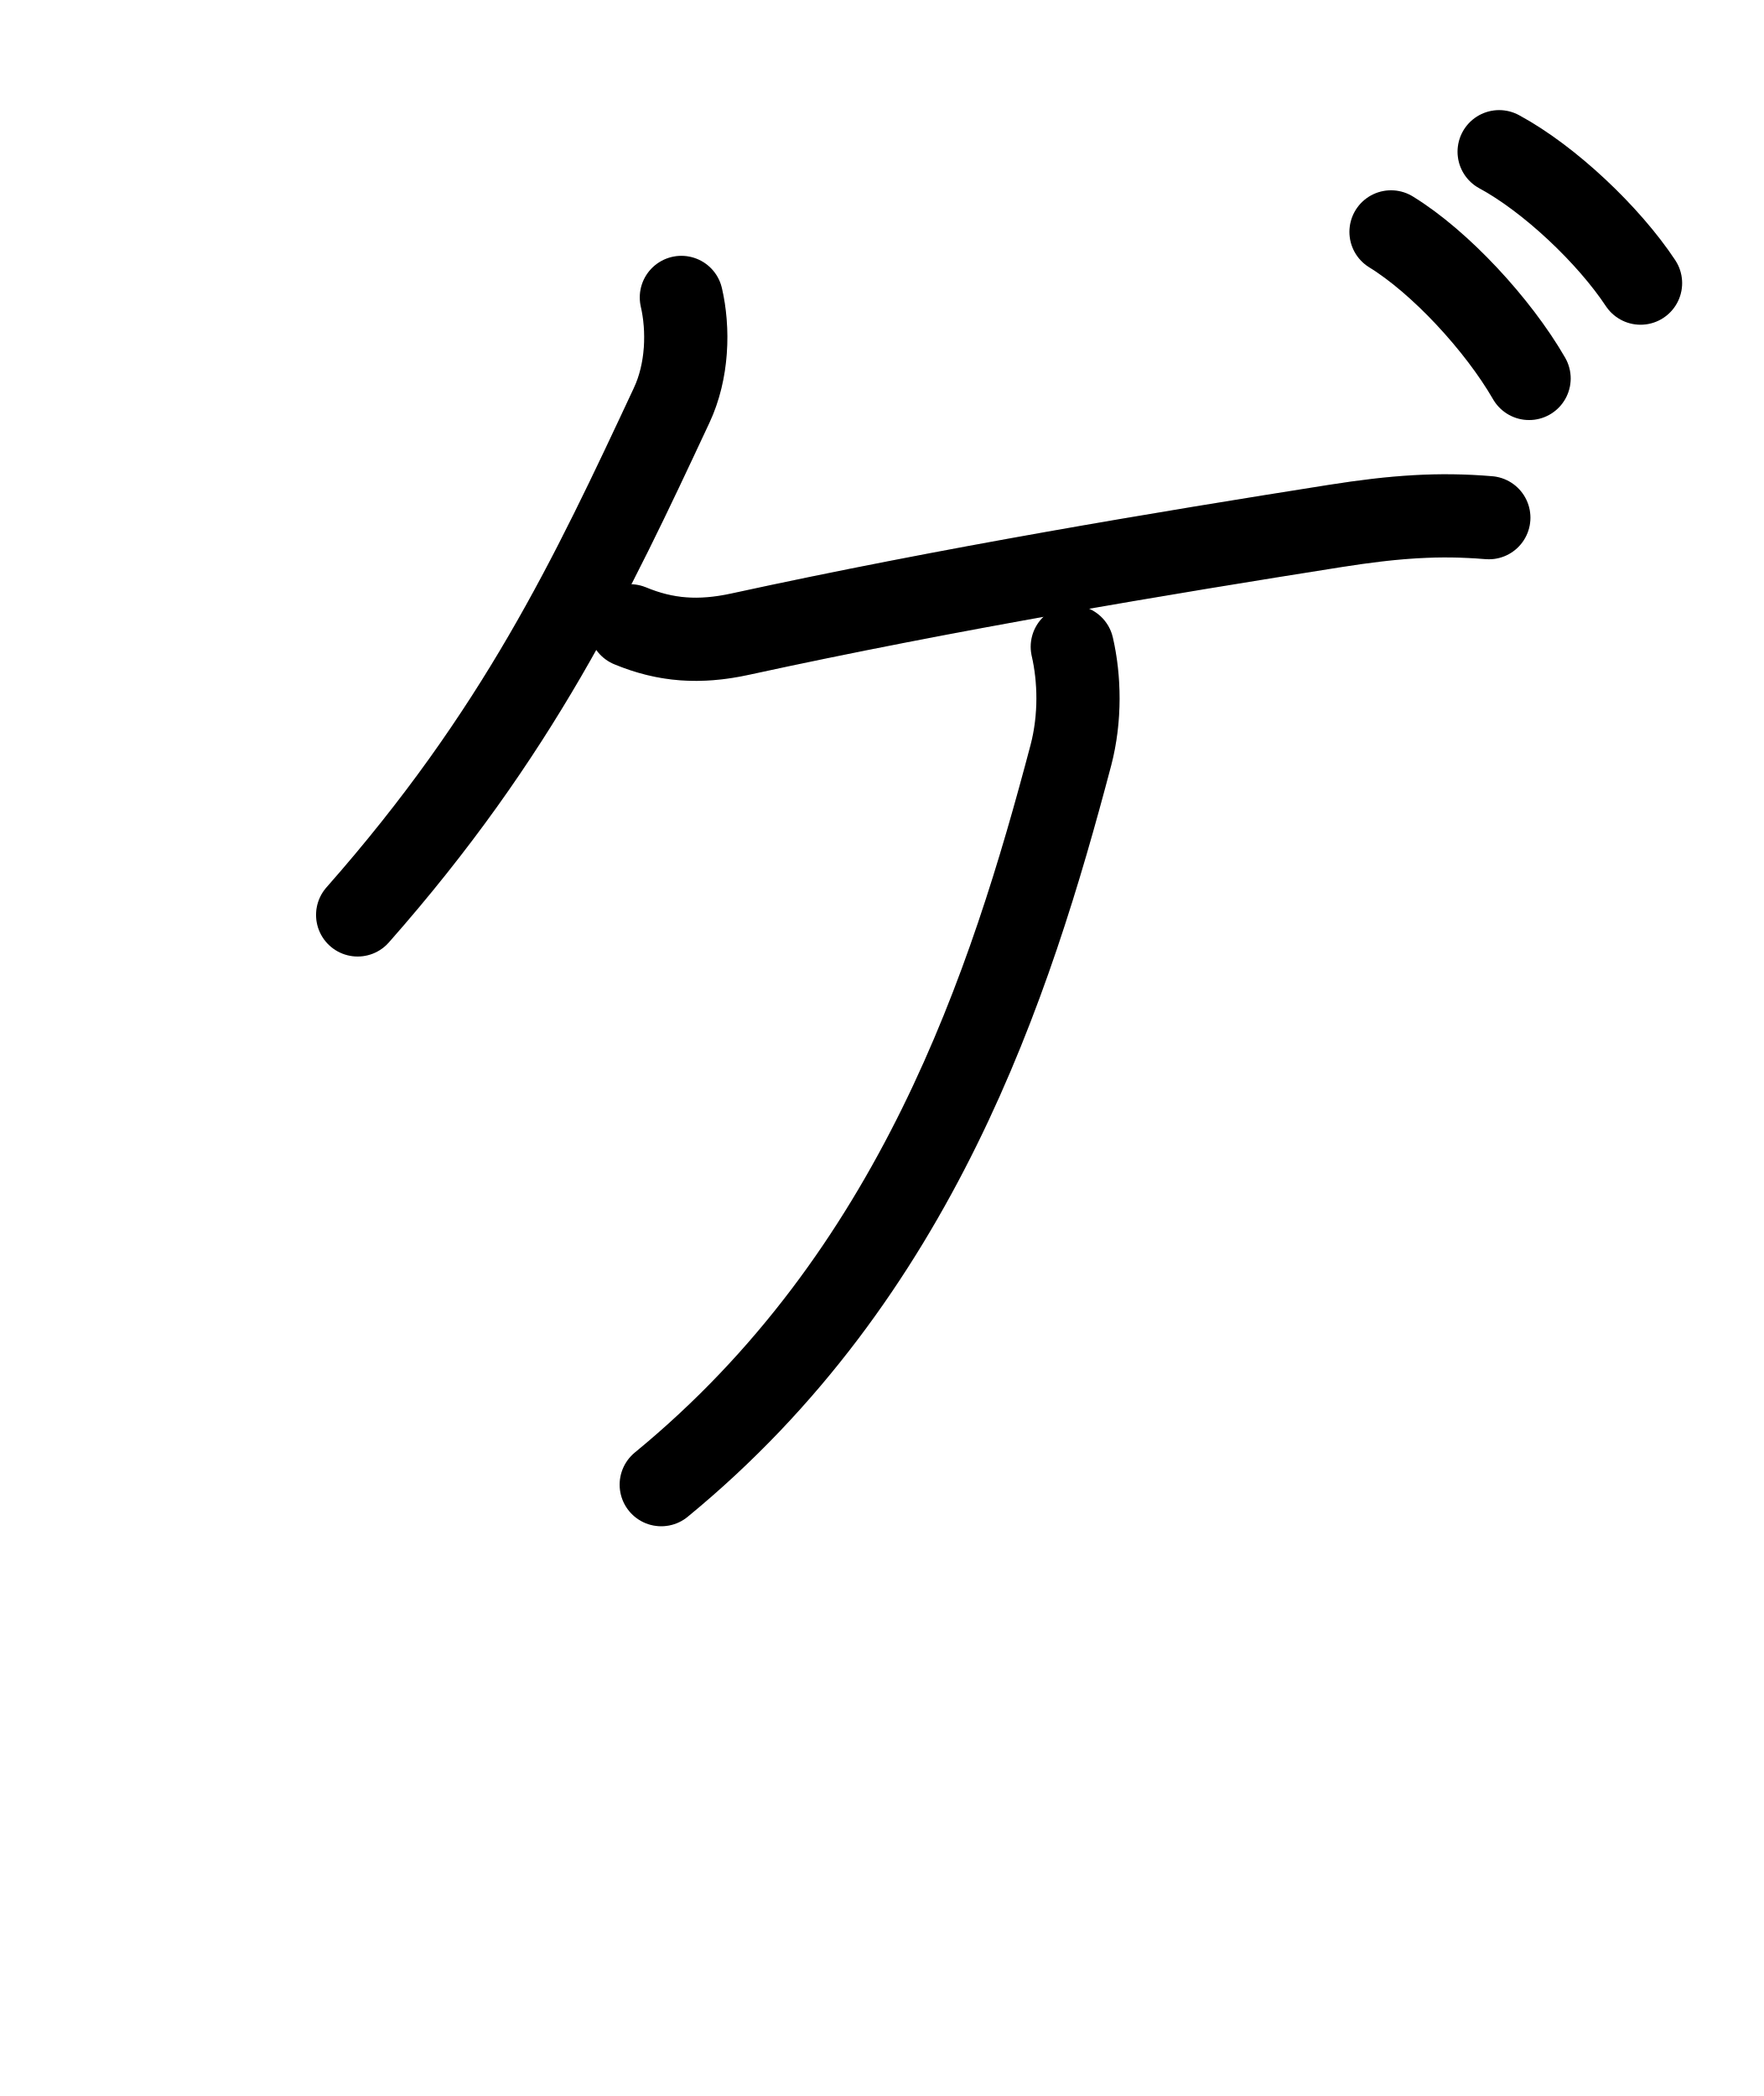
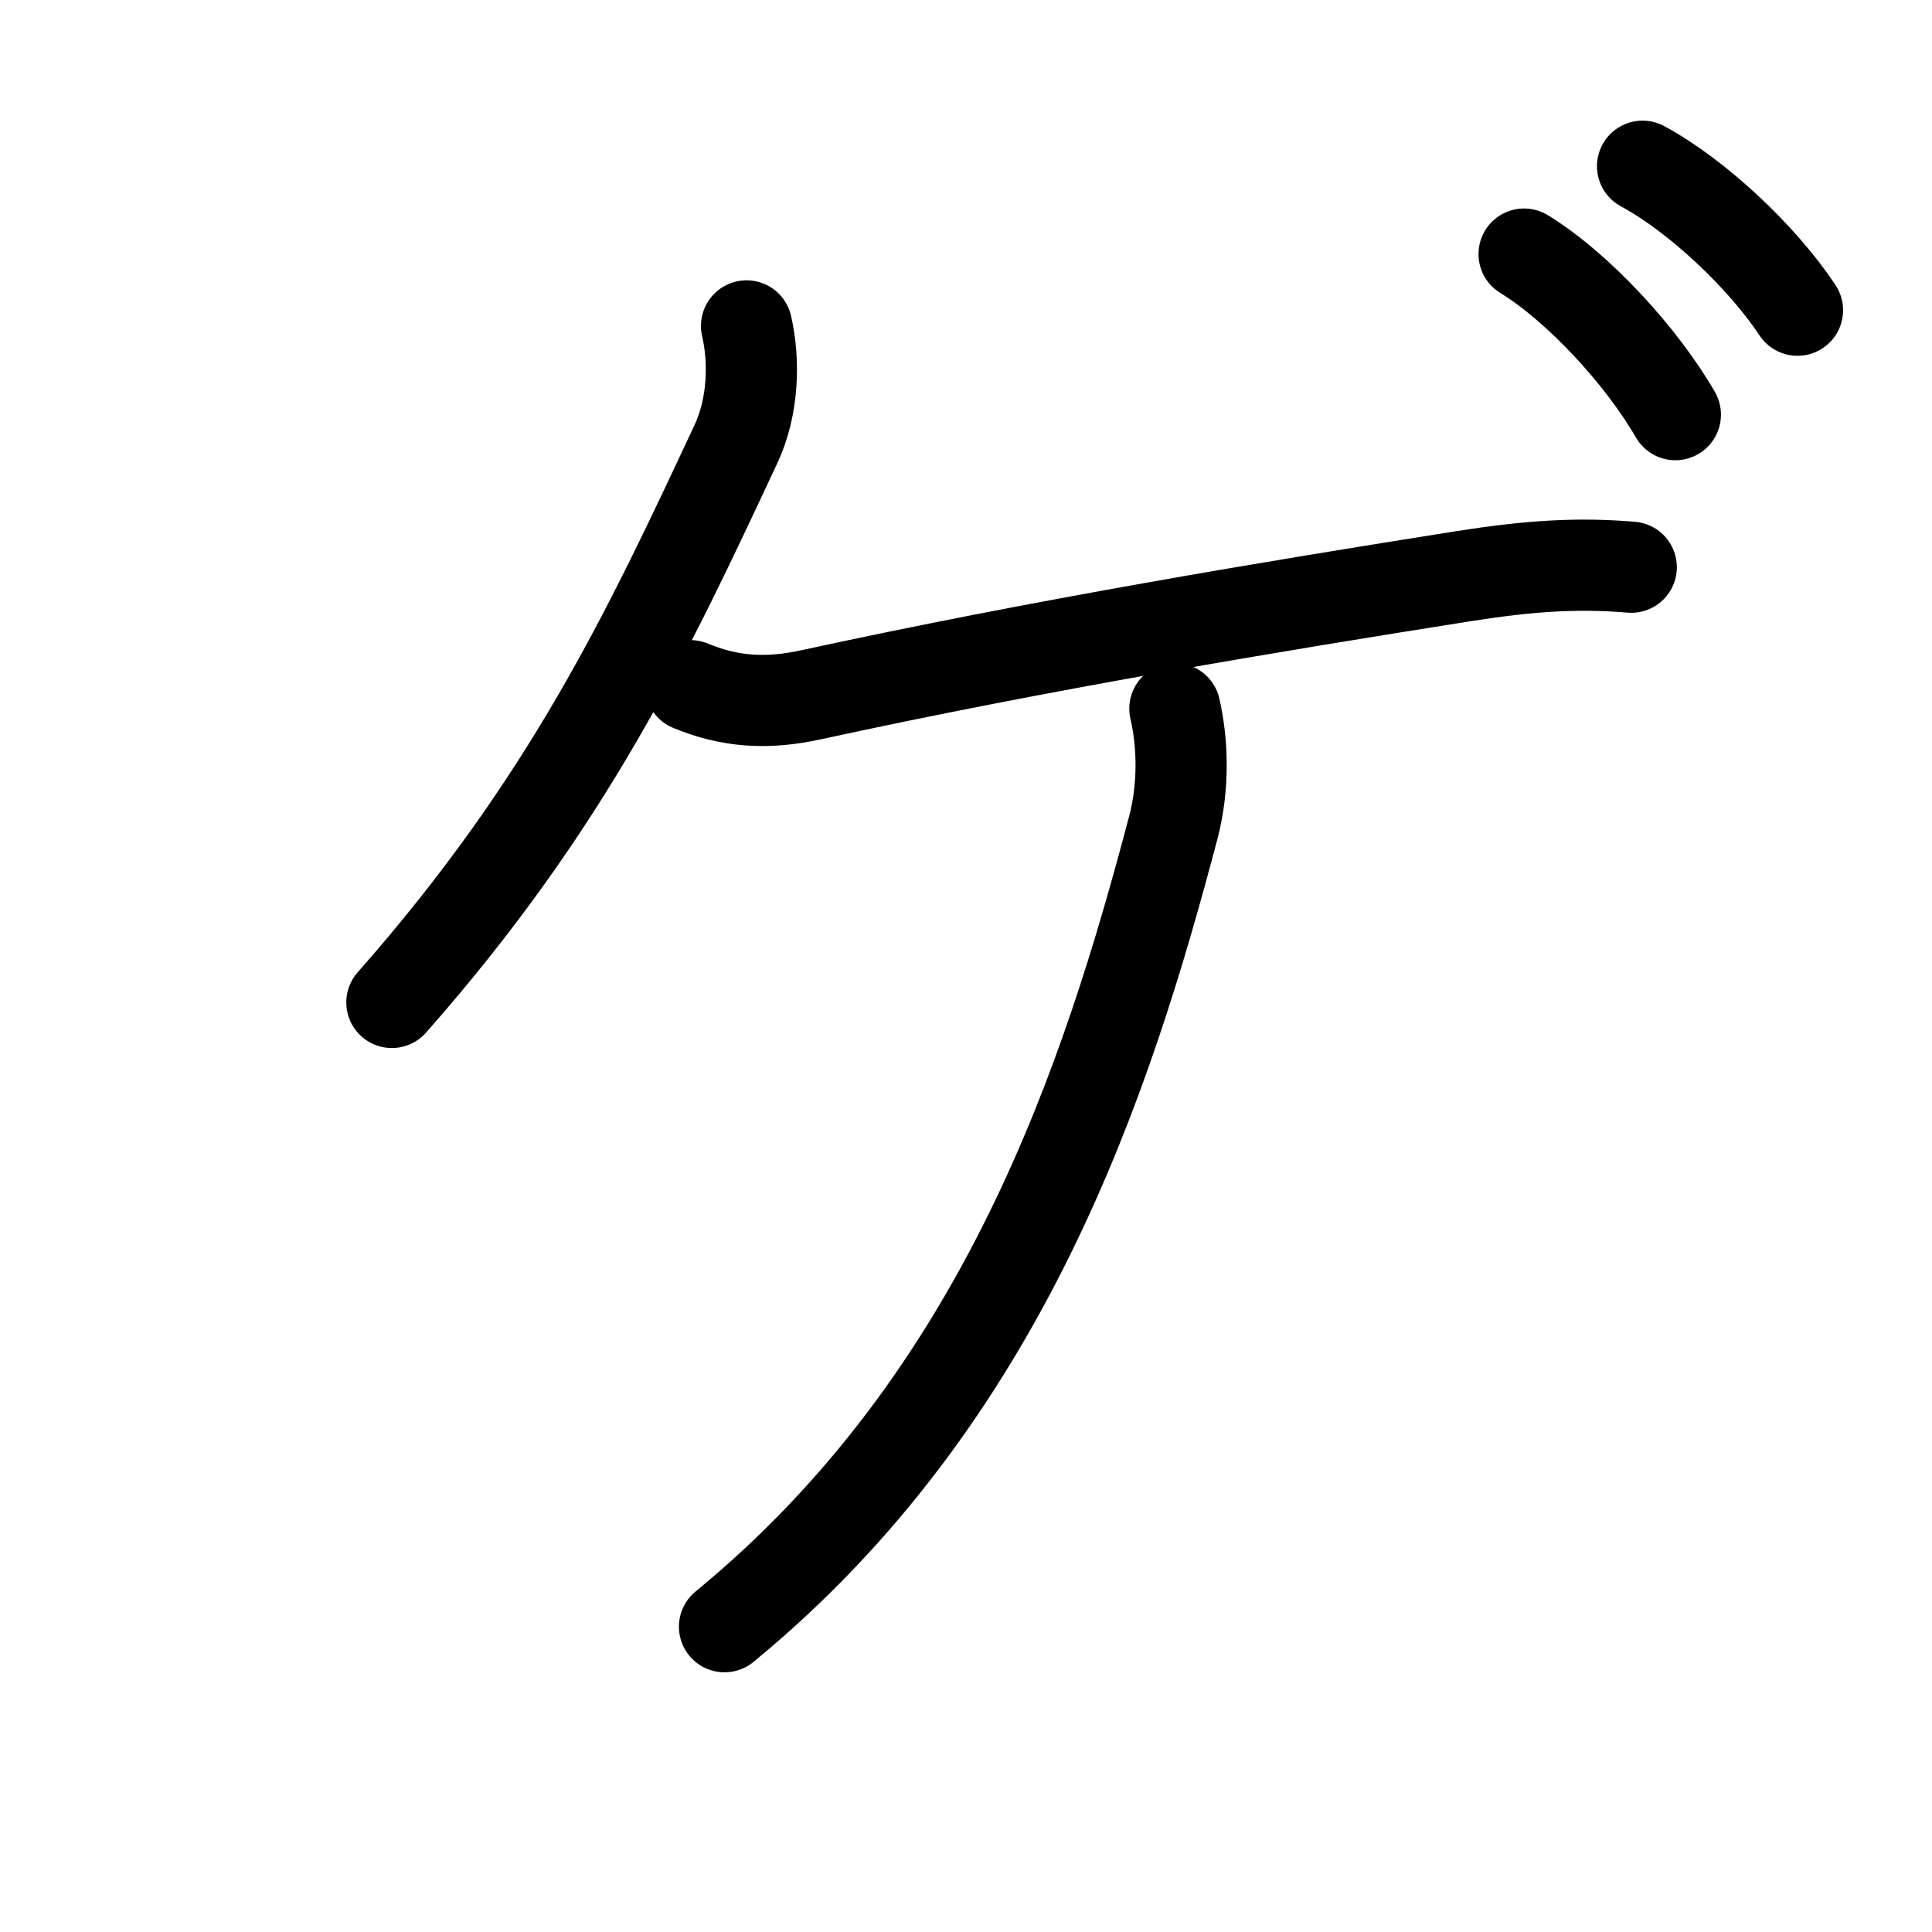
- <svg xmlns="http://www.w3.org/2000/svg" id="kvg-030b2" class="kanjivg" viewBox="0 0 106 126" width="106" height="126" xml:space="preserve" version="1.1" baseProfile="full">
+ <svg xmlns="http://www.w3.org/2000/svg" id="kvg-030b2" class="kanjivg" viewBox="0 0 106 106" width="106" height="106" xml:space="preserve" version="1.1" baseProfile="full">
  <defs>
    <style type="text/css">path.black{fill:none;stroke:black;stroke-width:5;stroke-linecap:round;stroke-linejoin:round;}path.grey{fill:none;stroke:#ddd;stroke-width:5;stroke-linecap:round;stroke-linejoin:round;}path.stroke{fill:none;stroke:black;stroke-width:5;stroke-linecap:round;stroke-linejoin:round;}text{font-size:16px;font-family:Segoe UI Symbol,Cambria Math,DejaVu Sans,Symbola,Quivira,STIX,Code2000;-webkit-touch-callout:none;cursor:pointer;-webkit-user-select:none;-khtml-user-select:none;-moz-user-select:none;-ms-user-select:none;user-select: none;}text:hover{color:#777;}#reset{font-weight:bold;}</style>
    <marker id="markerStart" markerWidth="8" markerHeight="8" style="overflow:visible;">
      <circle cx="0" cy="0" r="1.5" style="stroke:none;fill:red;fill-opacity:0.5;" />
    </marker>
    <marker id="markerEnd" style="overflow:visible;">
      <circle cx="0" cy="0" r="0.8" style="stroke:none;fill:blue;fill-opacity:0.5;">
        <animate attributeName="opacity" from="1" to="0" dur="3s" repeatCount="indefinite" />
      </circle>
    </marker>
  </defs>
  <path d="M40.96,17.88c0.44,1.9,0.39,4.42-0.59,6.5c-4.82,10.31-9.21,19.67-18.87,30.62" class="grey" />
  <path d="M37.88,37.62c2.12,0.88,4.15,1.04,6.62,0.5c12.62-2.75,25.5-4.88,35.75-6.5c3.61-0.57,6.25-0.75,9.25-0.5" class="grey" />
  <path d="M64.46,38.88c0.44,1.9,0.5,4.27-0.08,6.5c-3.63,13.75-9.25,31.25-24.63,43.87" class="grey" />
  <path d="M83.62,13.94c2.95,1.81,6.43,5.57,8.3,8.81" class="grey" />
  <path d="M90.12,9.12c3.02,1.63,6.58,5,8.5,7.9" class="grey" />
  <path d="M40.96,17.88c0.44,1.9,0.39,4.42-0.59,6.5c-4.82,10.31-9.21,19.67-18.87,30.62" class="stroke" stroke-dasharray="150">
    <animate attributeName="stroke-dashoffset" from="150" to="0" dur="1.8s" begin="0.0s" fill="freeze" />
  </path>
  <path d="M37.88,37.62c2.12,0.88,4.15,1.04,6.62,0.5c12.62-2.75,25.5-4.88,35.75-6.5c3.61-0.57,6.25-0.75,9.25-0.5" class="stroke" stroke-dasharray="150">
    <set attributeName="opacity" to="0" dur="1.1s" />
    <animate attributeName="stroke-dashoffset" from="150" to="0" dur="1.8s" begin="1.1s" fill="freeze" />
  </path>
  <path d="M64.46,38.88c0.44,1.9,0.5,4.27-0.08,6.5c-3.63,13.75-9.25,31.25-24.63,43.87" class="stroke" stroke-dasharray="150">
    <set attributeName="opacity" to="0" dur="2.4s" />
    <animate attributeName="stroke-dashoffset" from="150" to="0" dur="1.8s" begin="2.4s" fill="freeze" />
  </path>
  <path d="M83.62,13.94c2.95,1.81,6.43,5.57,8.3,8.81" class="stroke" stroke-dasharray="150">
    <set attributeName="opacity" to="0" dur="3.8s" />
    <animate attributeName="stroke-dashoffset" from="150" to="0" dur="1.8s" begin="3.8s" fill="freeze" />
  </path>
  <path d="M90.12,9.12c3.02,1.63,6.58,5,8.5,7.9" class="stroke" stroke-dasharray="150">
    <set attributeName="opacity" to="0" dur="4.7s" />
    <animate attributeName="stroke-dashoffset" from="150" to="0" dur="1.8s" begin="4.7s" fill="freeze" />
  </path>
</svg>
